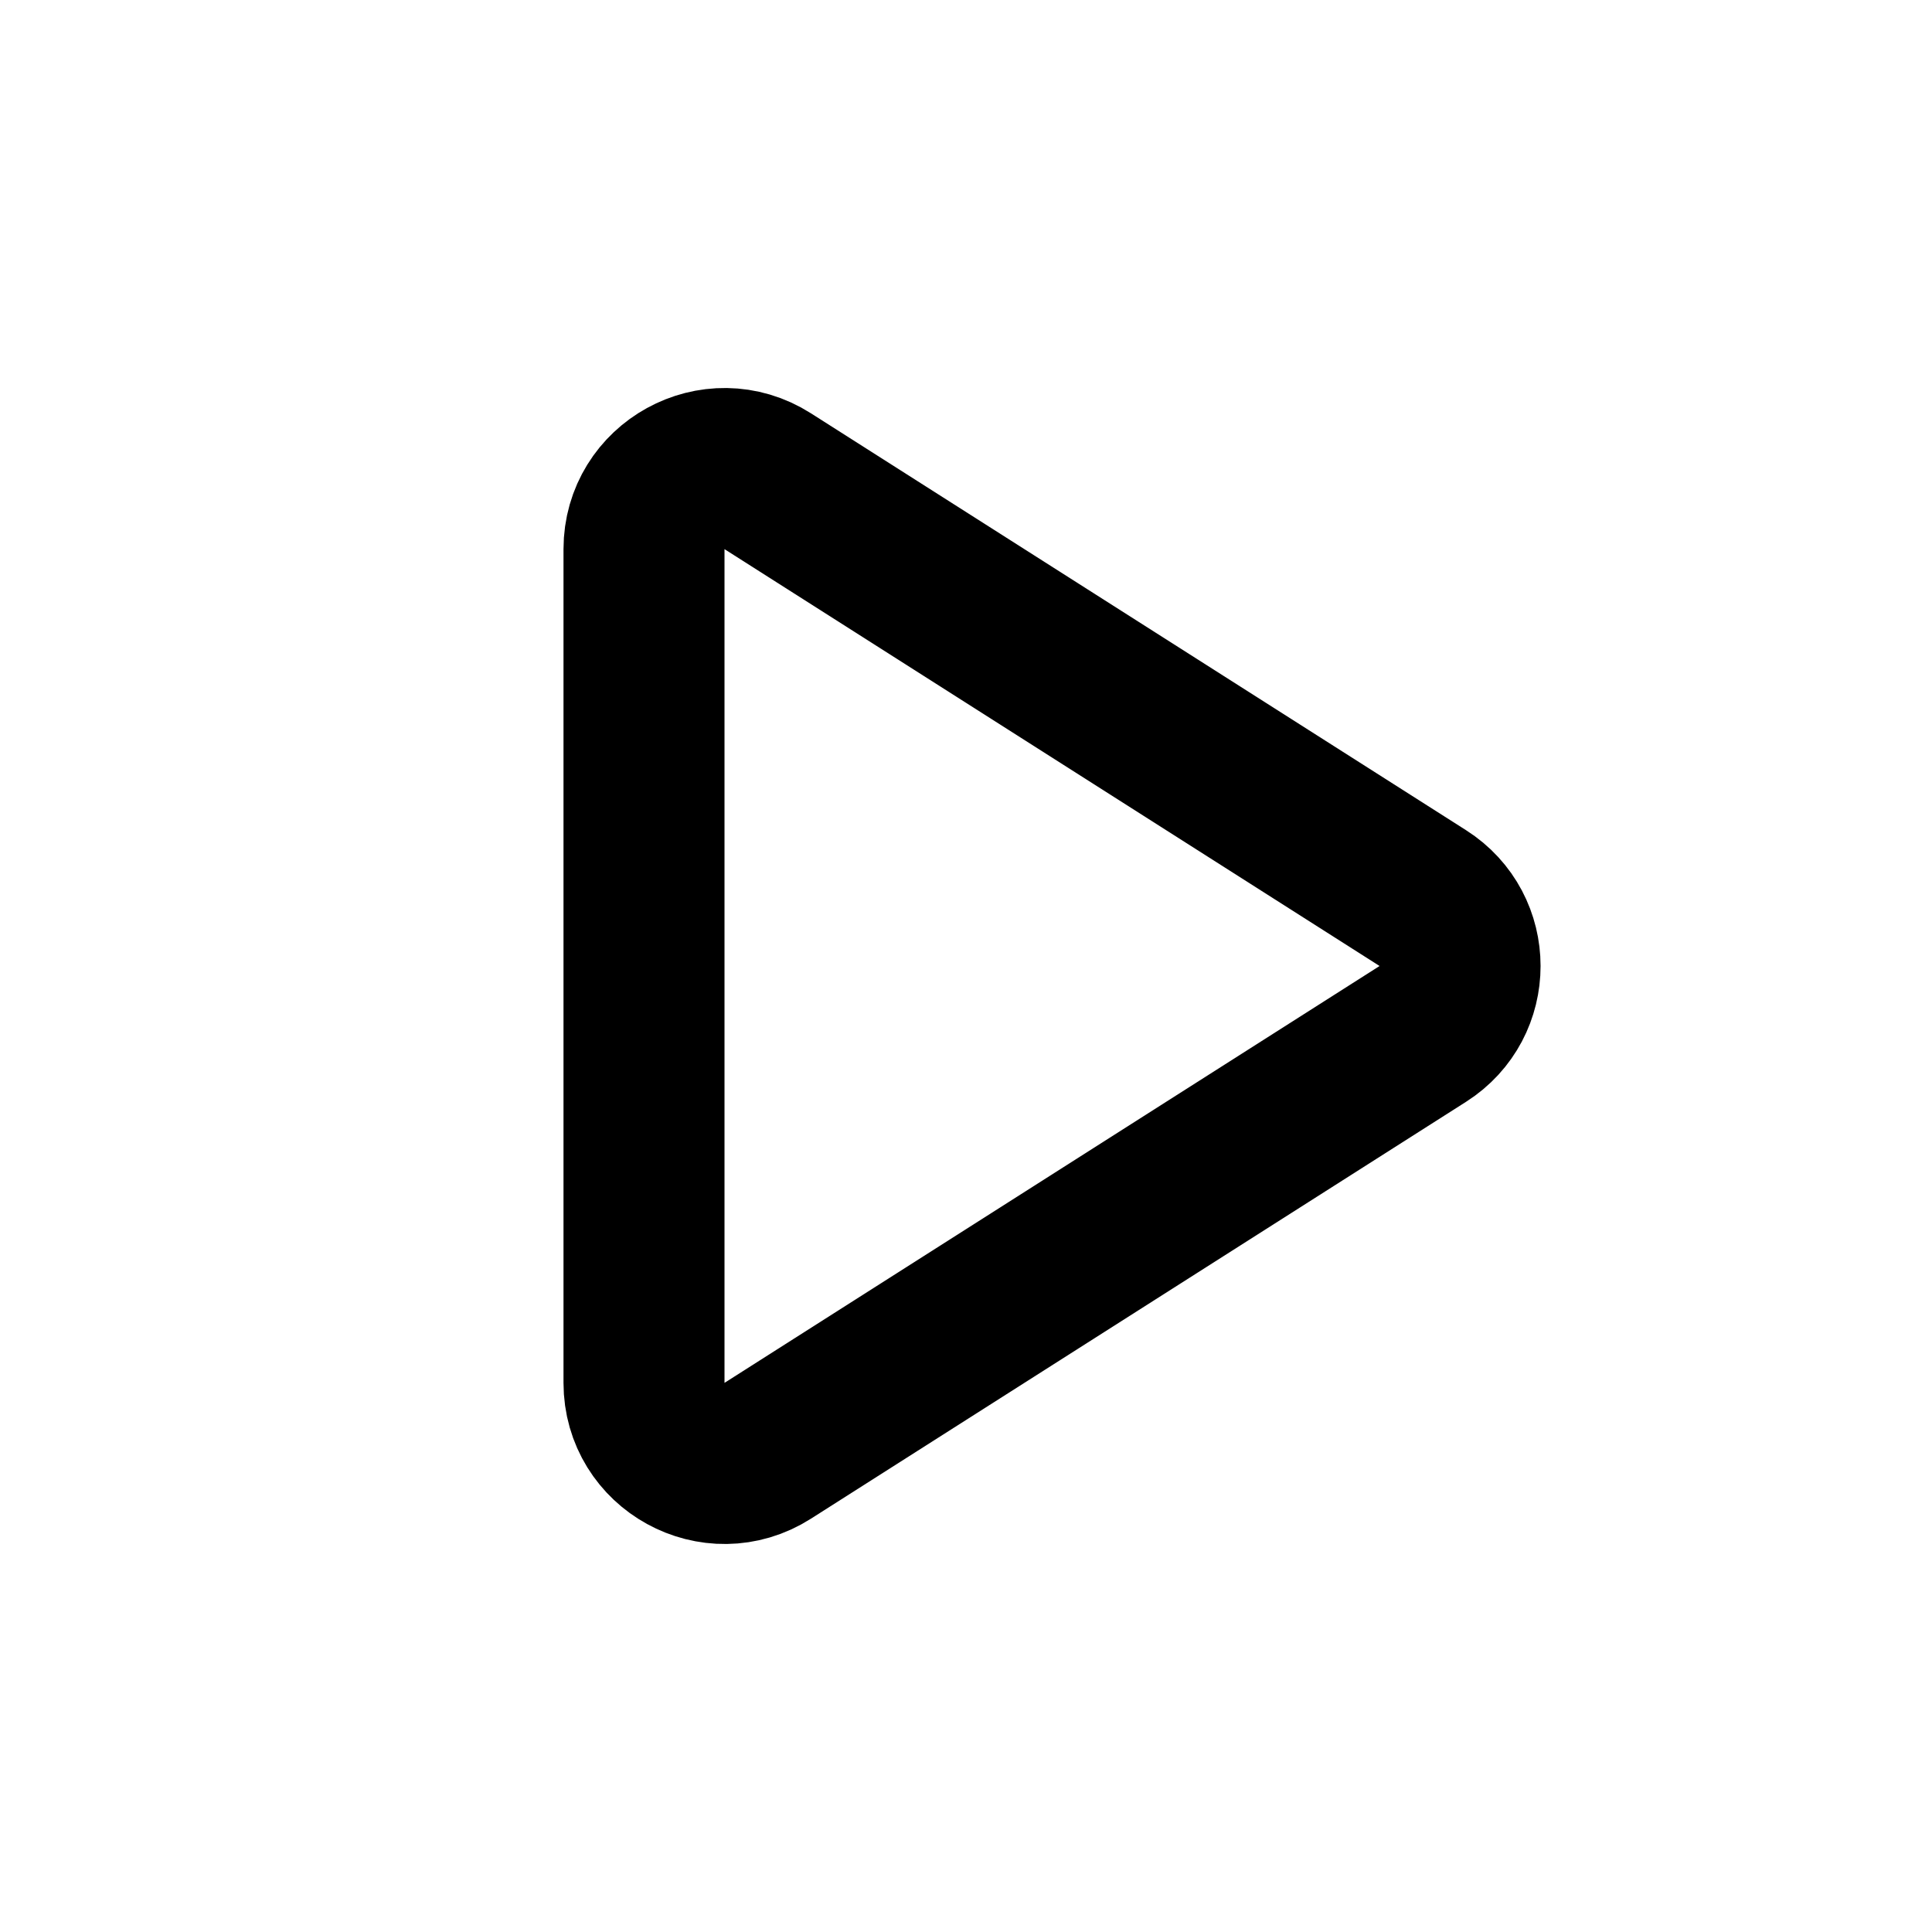
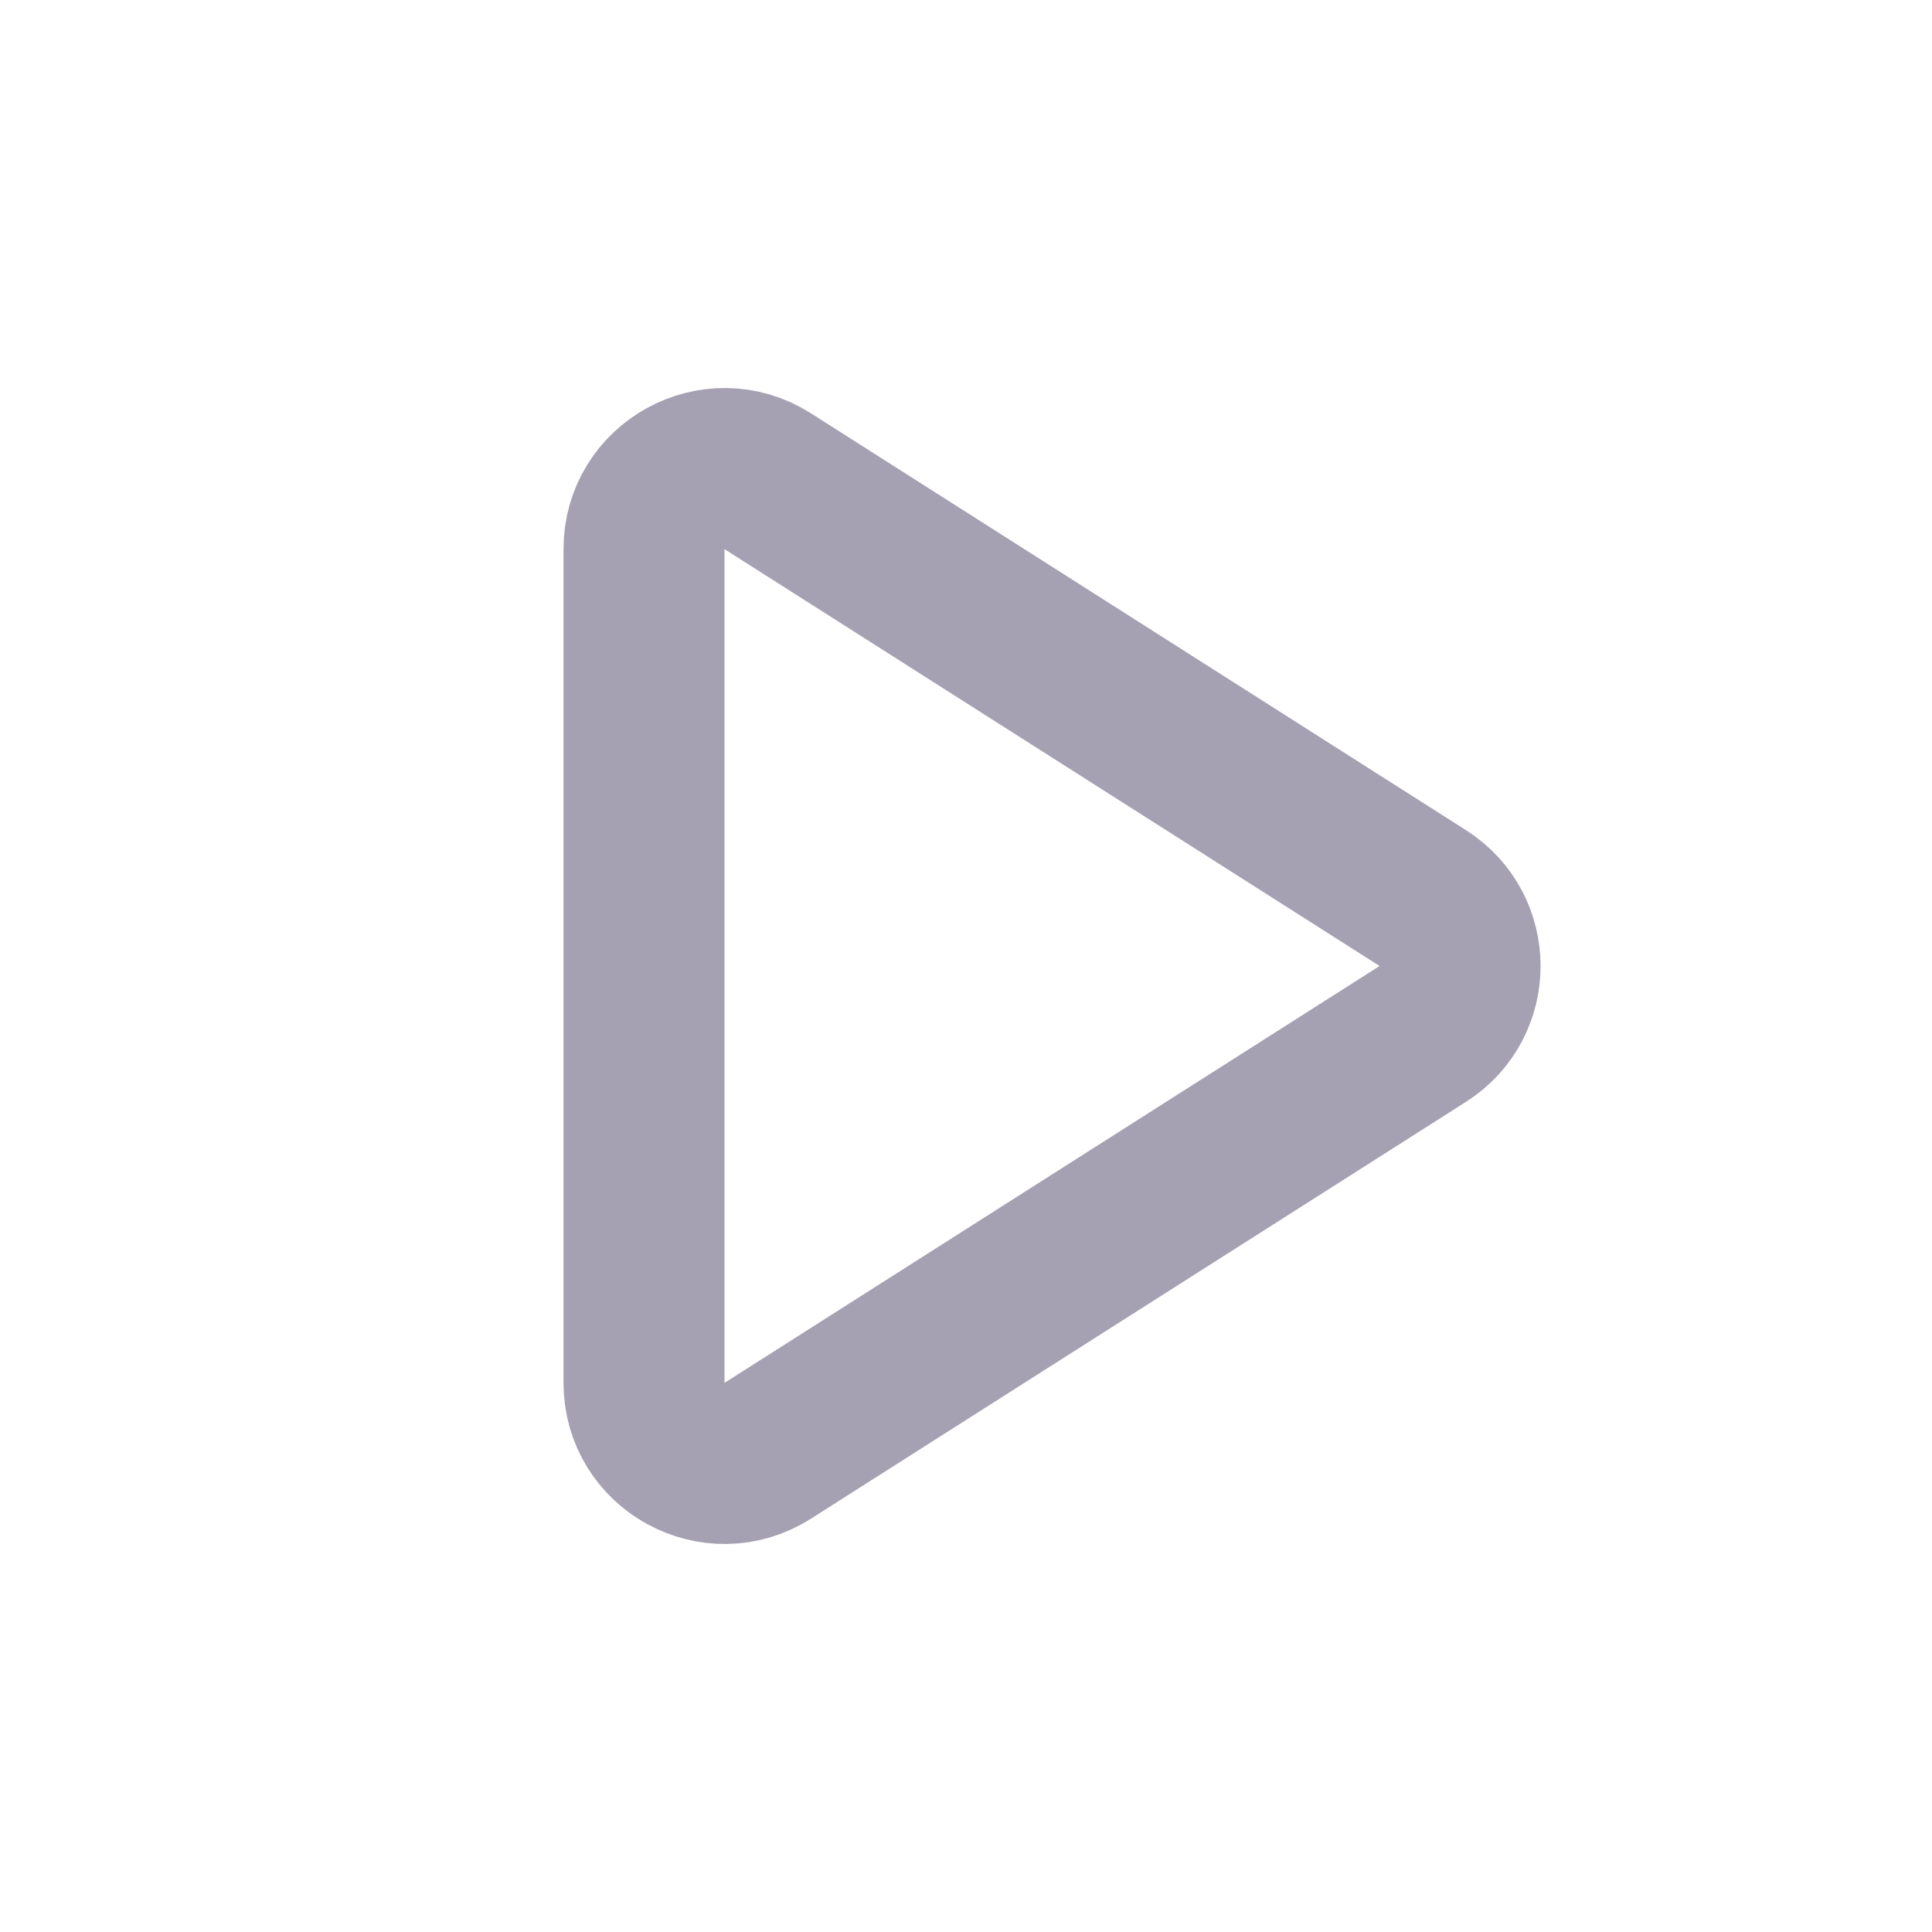
- <svg xmlns="http://www.w3.org/2000/svg" width="800px" height="800px" viewBox="0 0 24 24" fill="none">
-   <path d="M8 17.178V6.822C8 6.033 8.871 5.554 9.537 5.978L17.674 11.156C18.292 11.549 18.292 12.451 17.674 12.844L9.537 18.022C8.871 18.446 8 17.967 8 17.178Z" stroke="#000000" stroke-width="2" stroke-linecap="round" stroke-linejoin="round" />
+ <svg xmlns="http://www.w3.org/2000/svg" width="30px" height="30px" viewBox="0 0 24 24" fill="none">
+   <path d="M8 17.178V6.822C8 6.033 8.871 5.554 9.537 5.978L17.674 11.156C18.292 11.549 18.292 12.451 17.674 12.844L9.537 18.022C8.871 18.446 8 17.967 8 17.178Z" stroke="#a5a1b2" stroke-width="2" stroke-linecap="round" stroke-linejoin="round" />
</svg>
